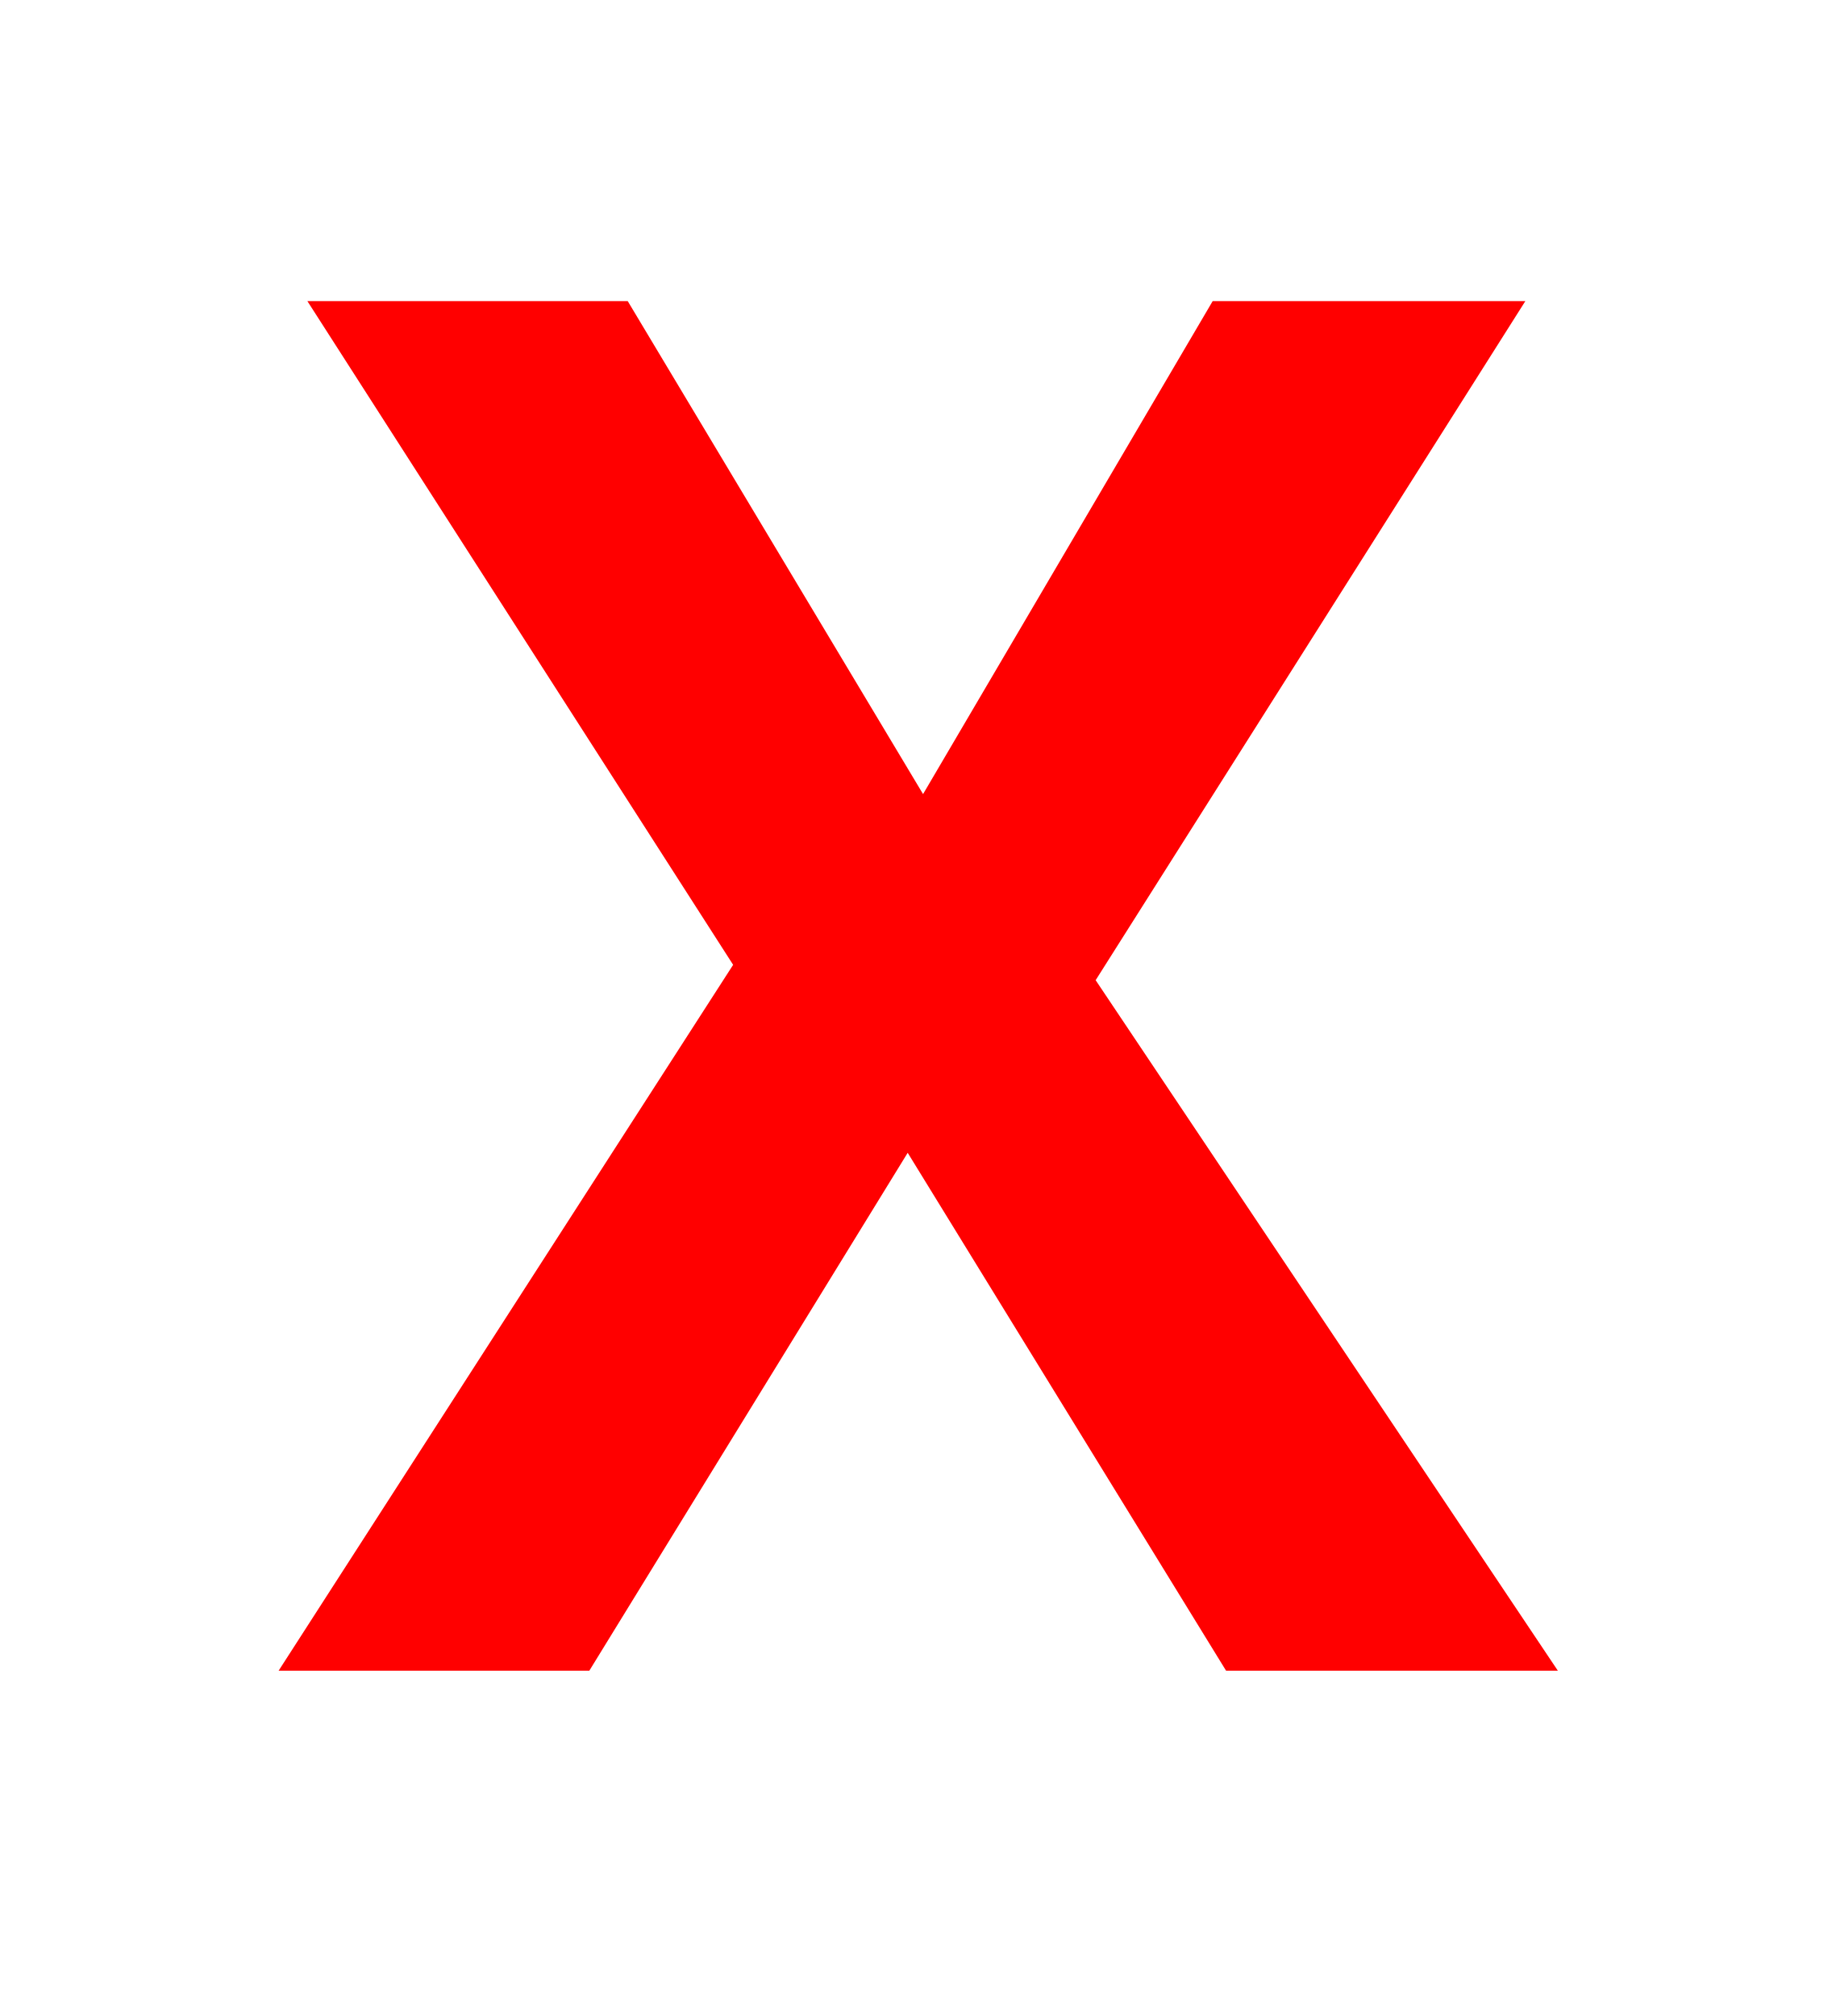
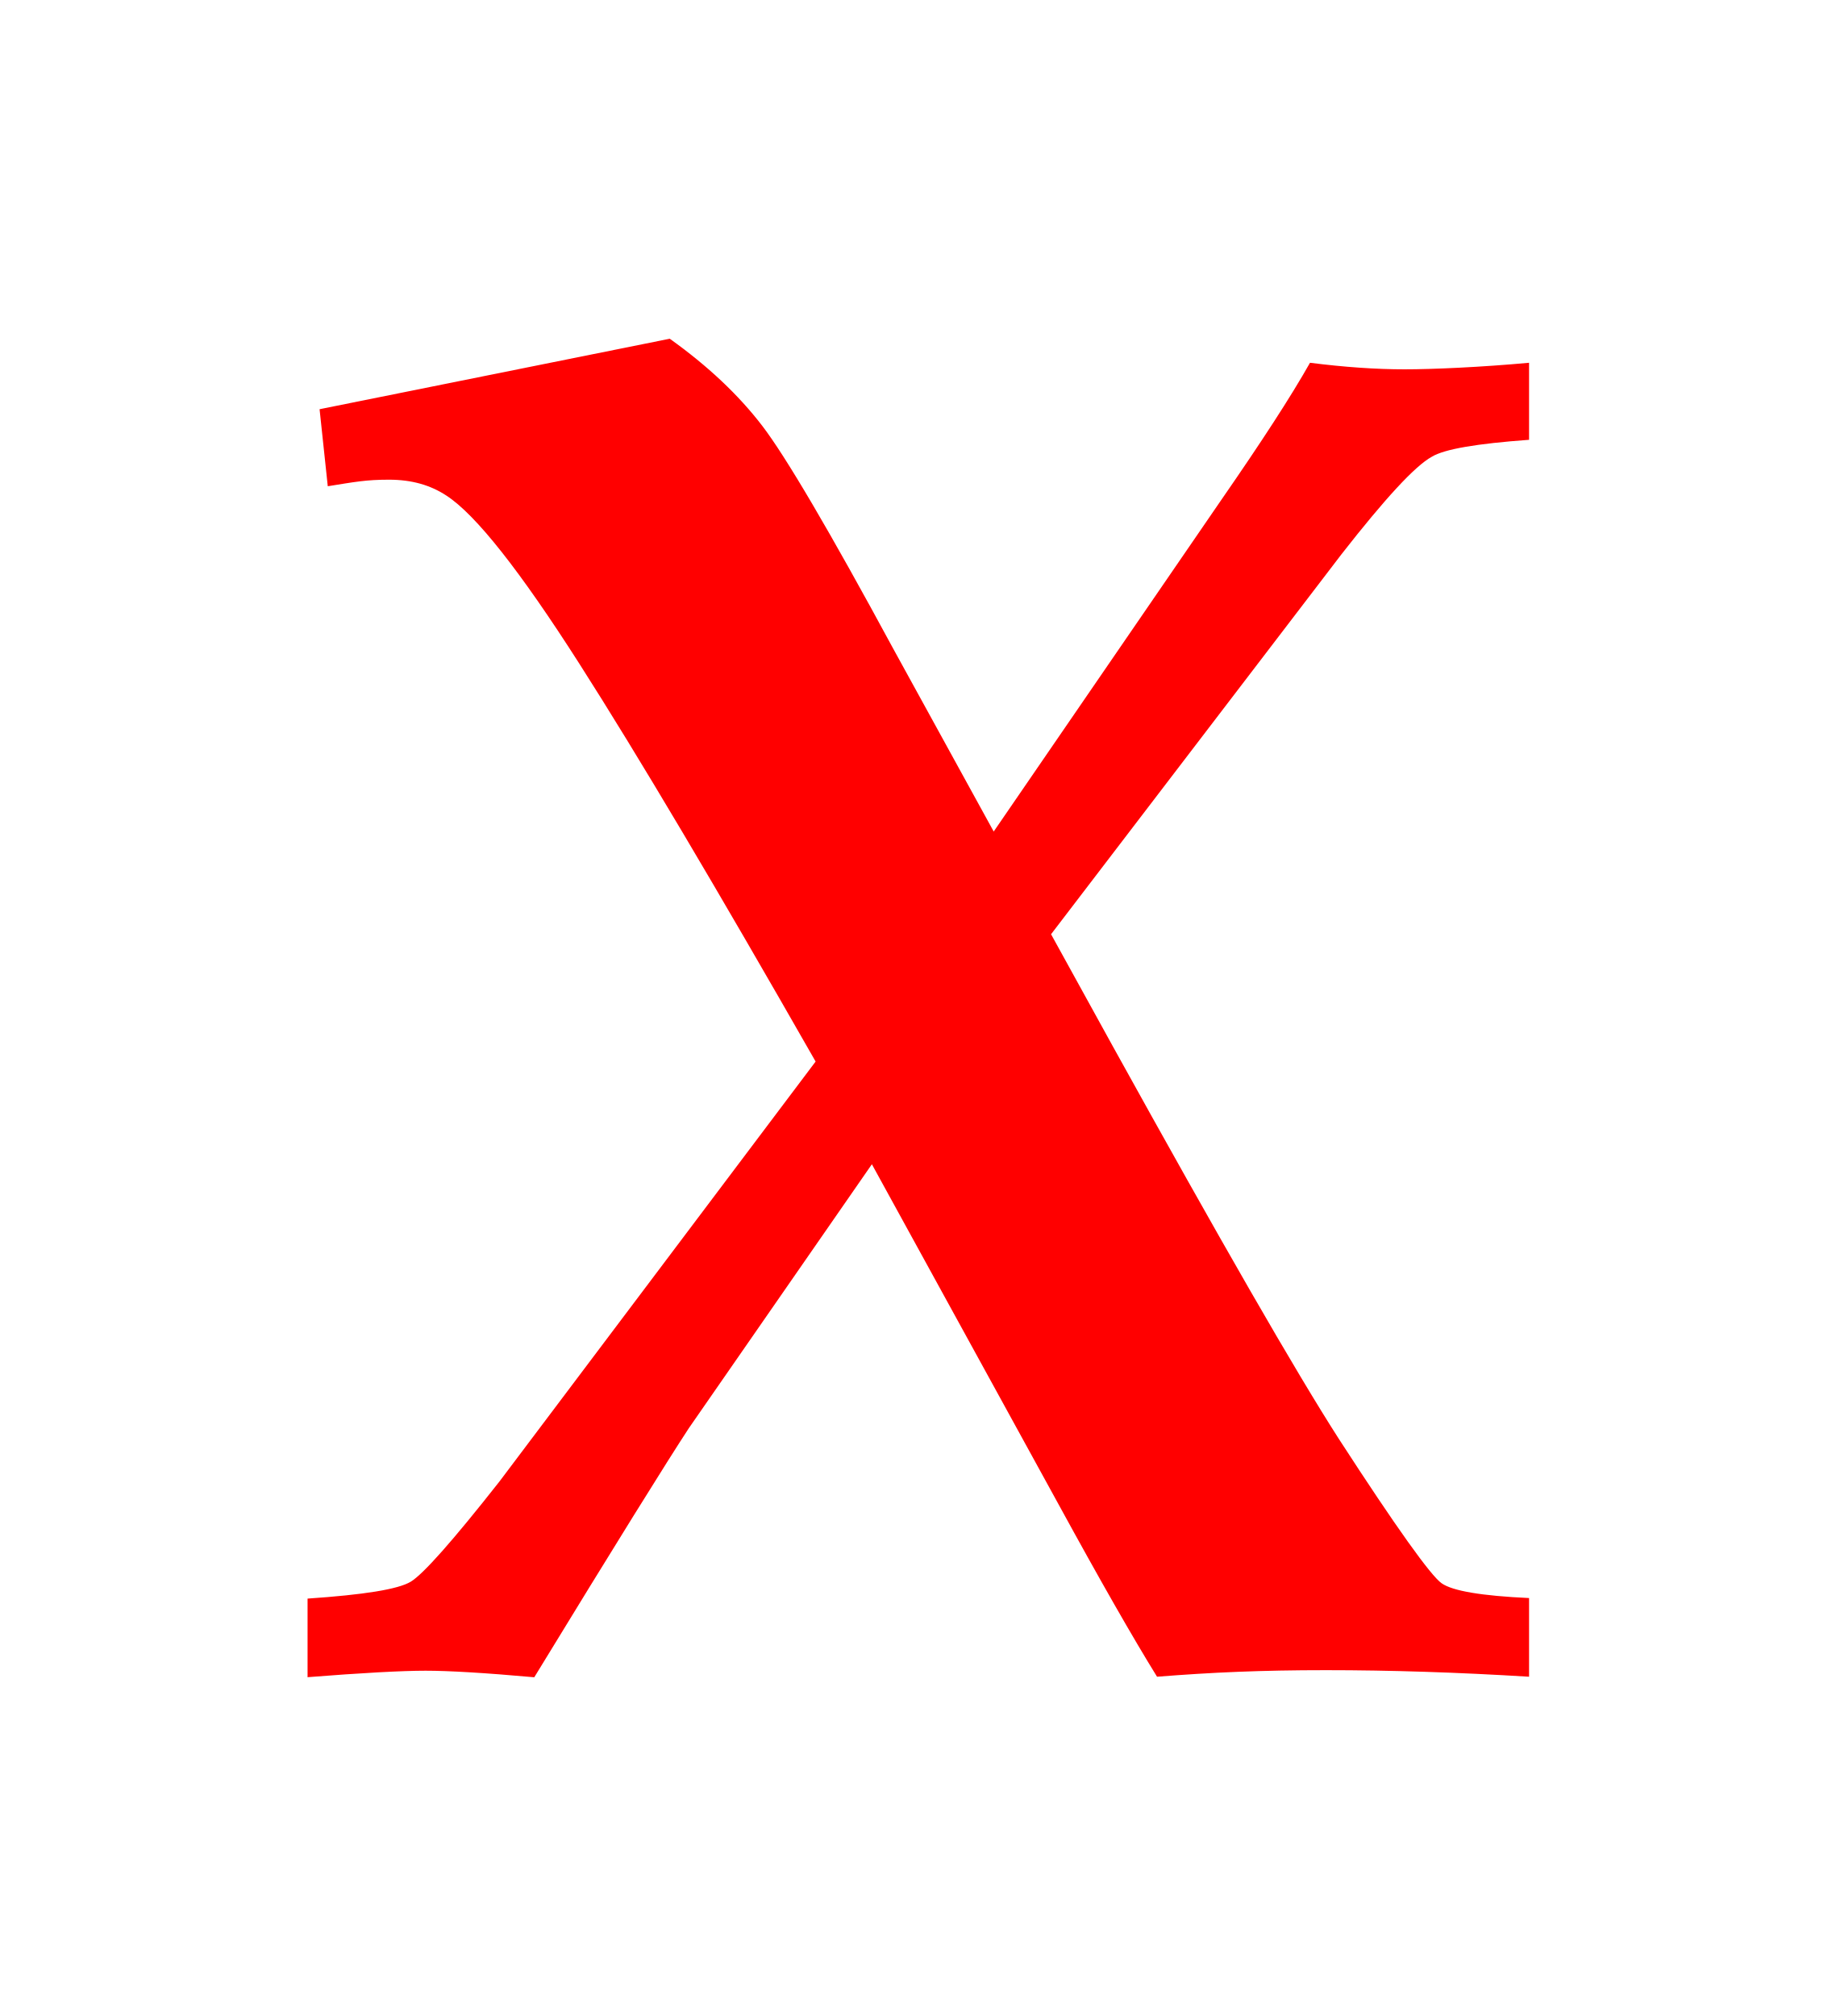
<svg xmlns="http://www.w3.org/2000/svg" id="Capa_1" data-name="Capa 1" version="1.1" viewBox="0 0 336 369">
  <defs>
    <style>
      .cls-1 {
+         isolation: isolate;
+       }
+ 
+       .cls-2 {
        fill: red;
-         font-family: BookAntiqua-Bold, 'Book Antiqua';
-         font-size: 351.1px;
-         font-weight: 700;
+         stroke-width: 0px;
      }
    </style>
  </defs>
-   <text class="cls-1" transform="translate(51 305.8)">
-     <tspan x="0" y="0">X</tspan>
-   </text>
+   <g class="cls-1">
+     <g class="cls-1">
+       <path class="cls-2" d="M56.3,307v-14.4c10.3-.7,16.6-1.7,18.9-3.1,2.3-1.4,7.7-7.5,16.2-18.3l57.9-76.9c-18.1-31.7-32.5-56-43.3-72.9-10.8-16.9-18.9-27.2-24.3-30.7-2.9-1.9-6.3-2.9-10.5-2.9s-6.2.4-11.2,1.2l-1.5-14.1,64.1-12.9c7,5,12.6,10.3,16.9,15.9,4.3,5.6,12.3,19.2,24.1,41l18.3,33.3,41.8-60.9c7.2-10.4,12.6-18.7,16.1-24.9,6.3.8,12.1,1.2,17.3,1.2s14.1-.4,22.8-1.2v14.1c-9.6.7-15.5,1.7-17.8,3.1-3.1,1.7-8.6,7.7-16.5,17.8l-53.2,69.6,11.3,20.5c19.7,35.6,33.5,59.6,41.4,71.9,10.5,16.2,16.8,25,18.8,26.4,2,1.4,7.3,2.3,16,2.7v14.4c-13-.8-25.4-1.2-37.2-1.2s-20.8.4-30.9,1.2c-4.4-7.1-10.4-17.6-18-31.5l-34.2-62.3-33.5,48.3c-4,6.1-13.4,21.2-28.3,45.6-8.9-.8-15.6-1.2-19.9-1.2s-11.7.4-21.8,1.2Z" />
+     </g>
+   </g>
</svg>
